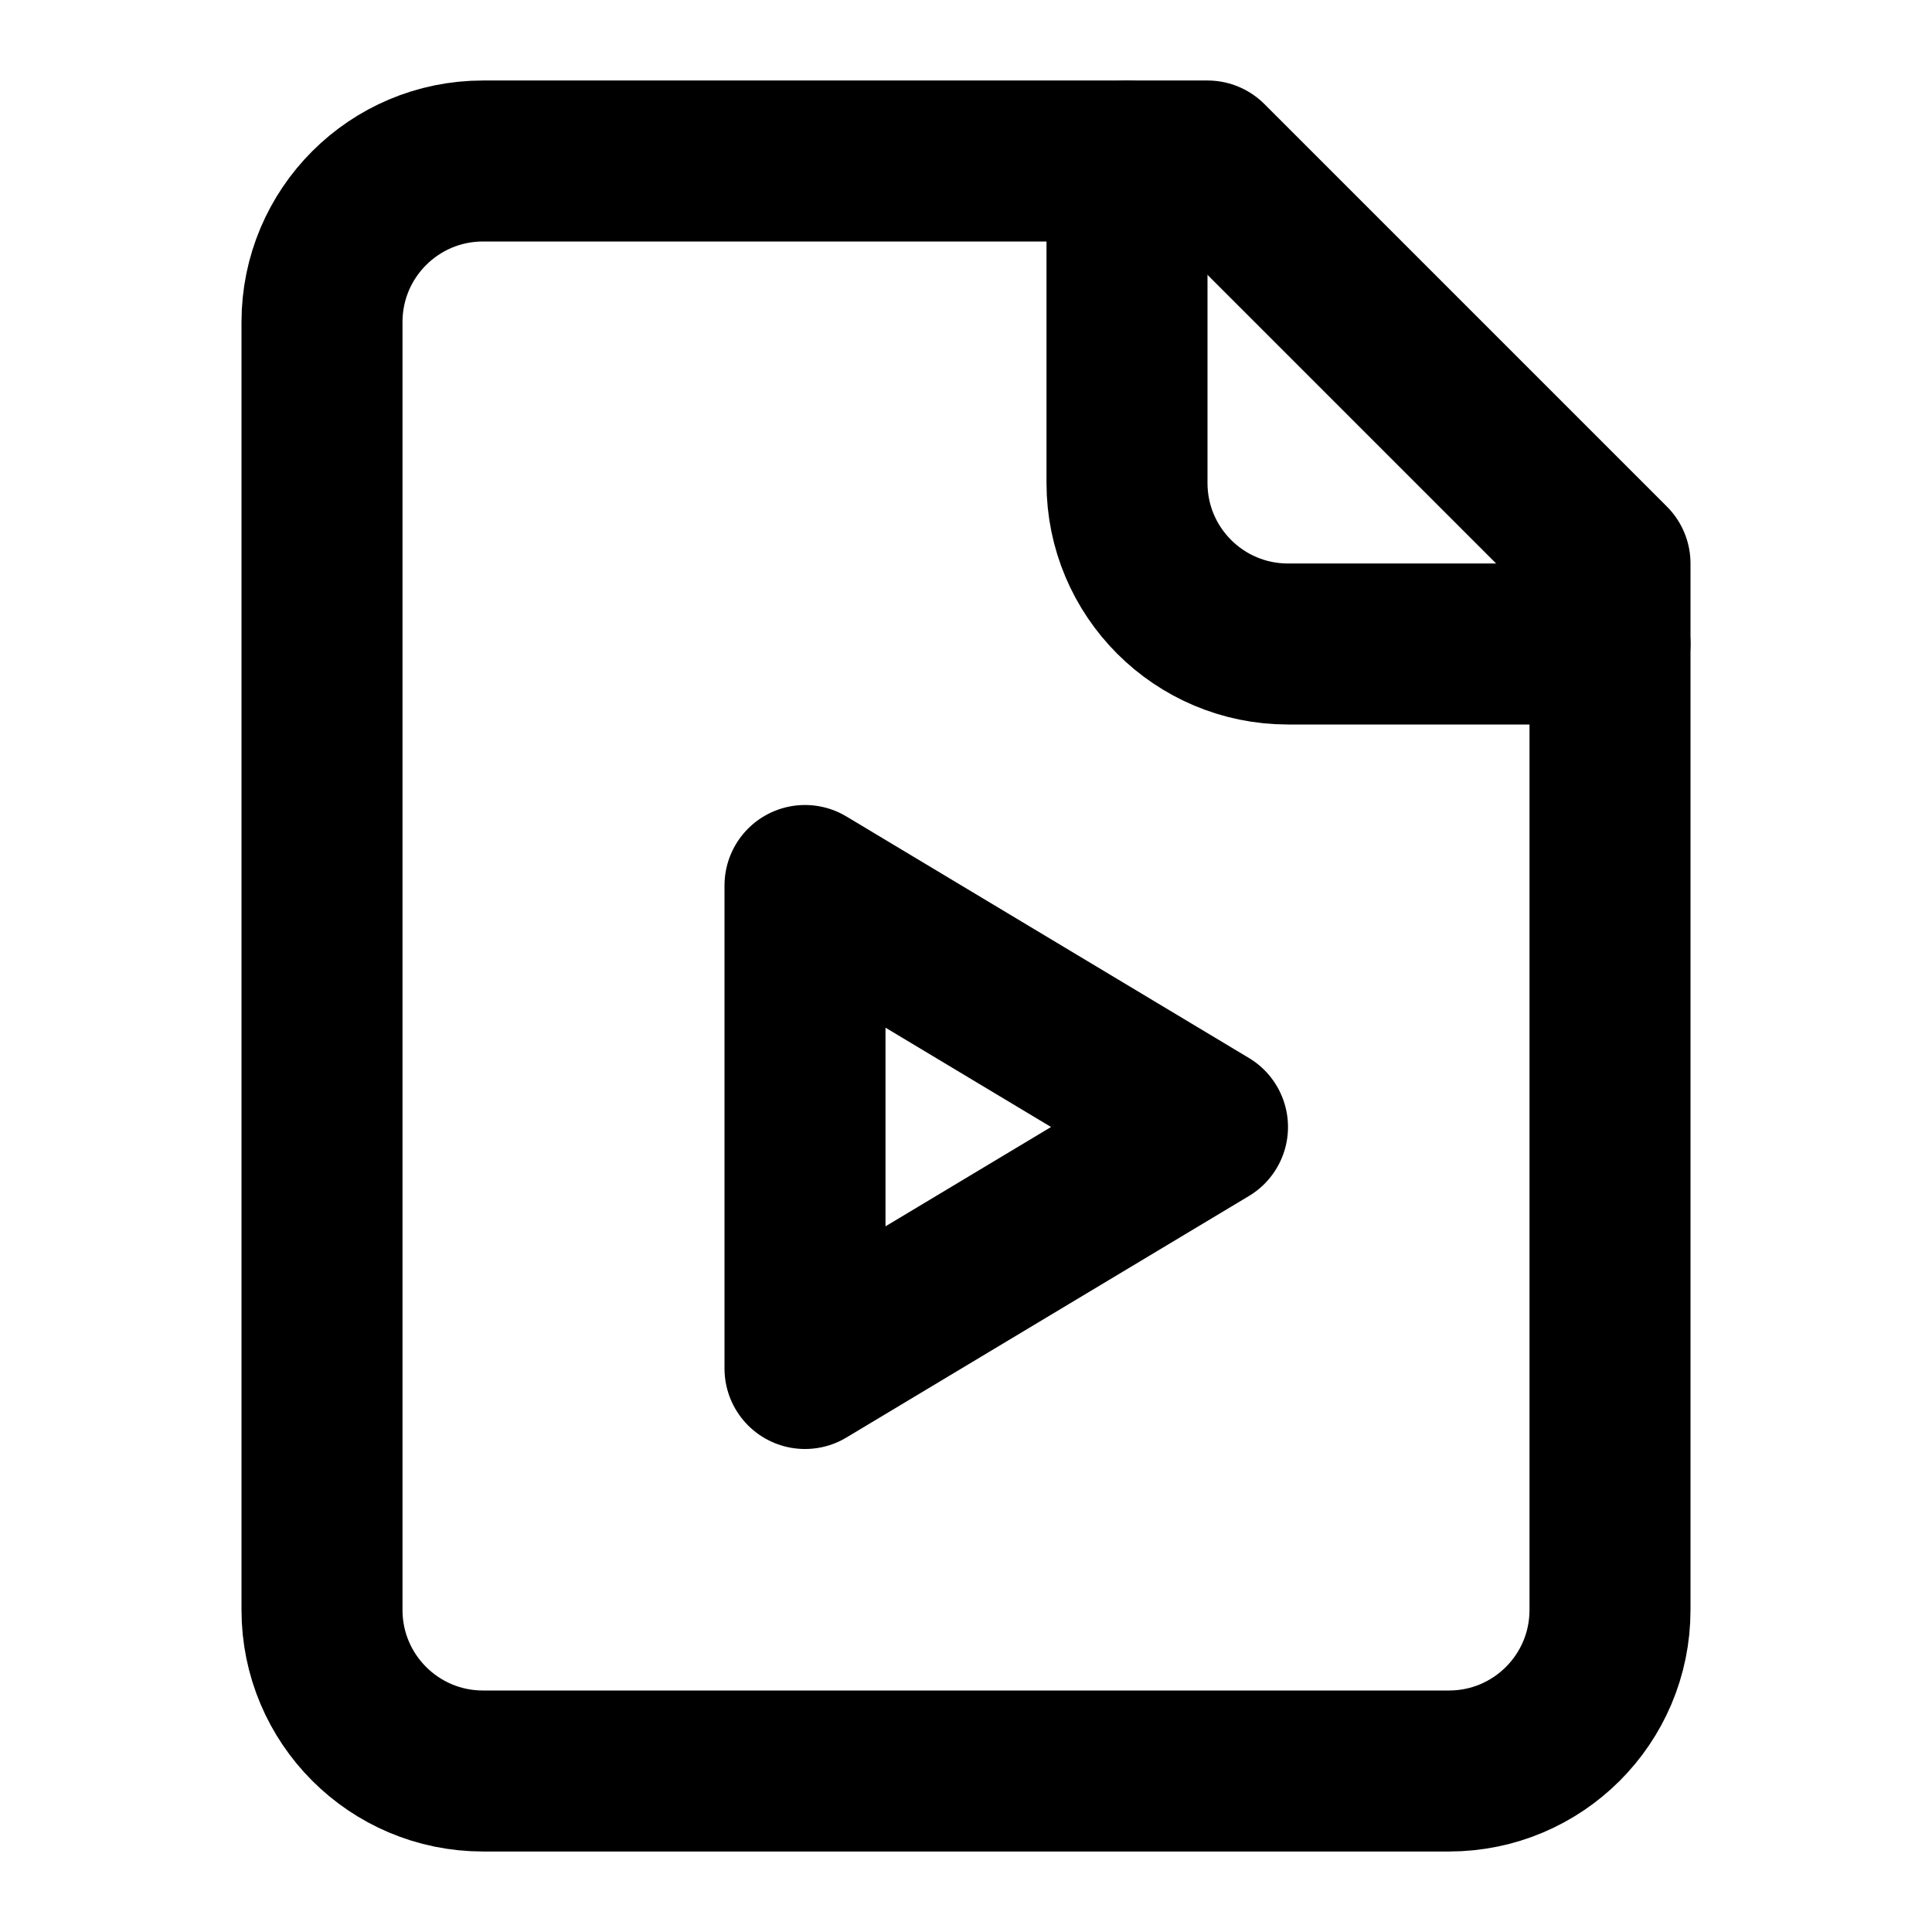
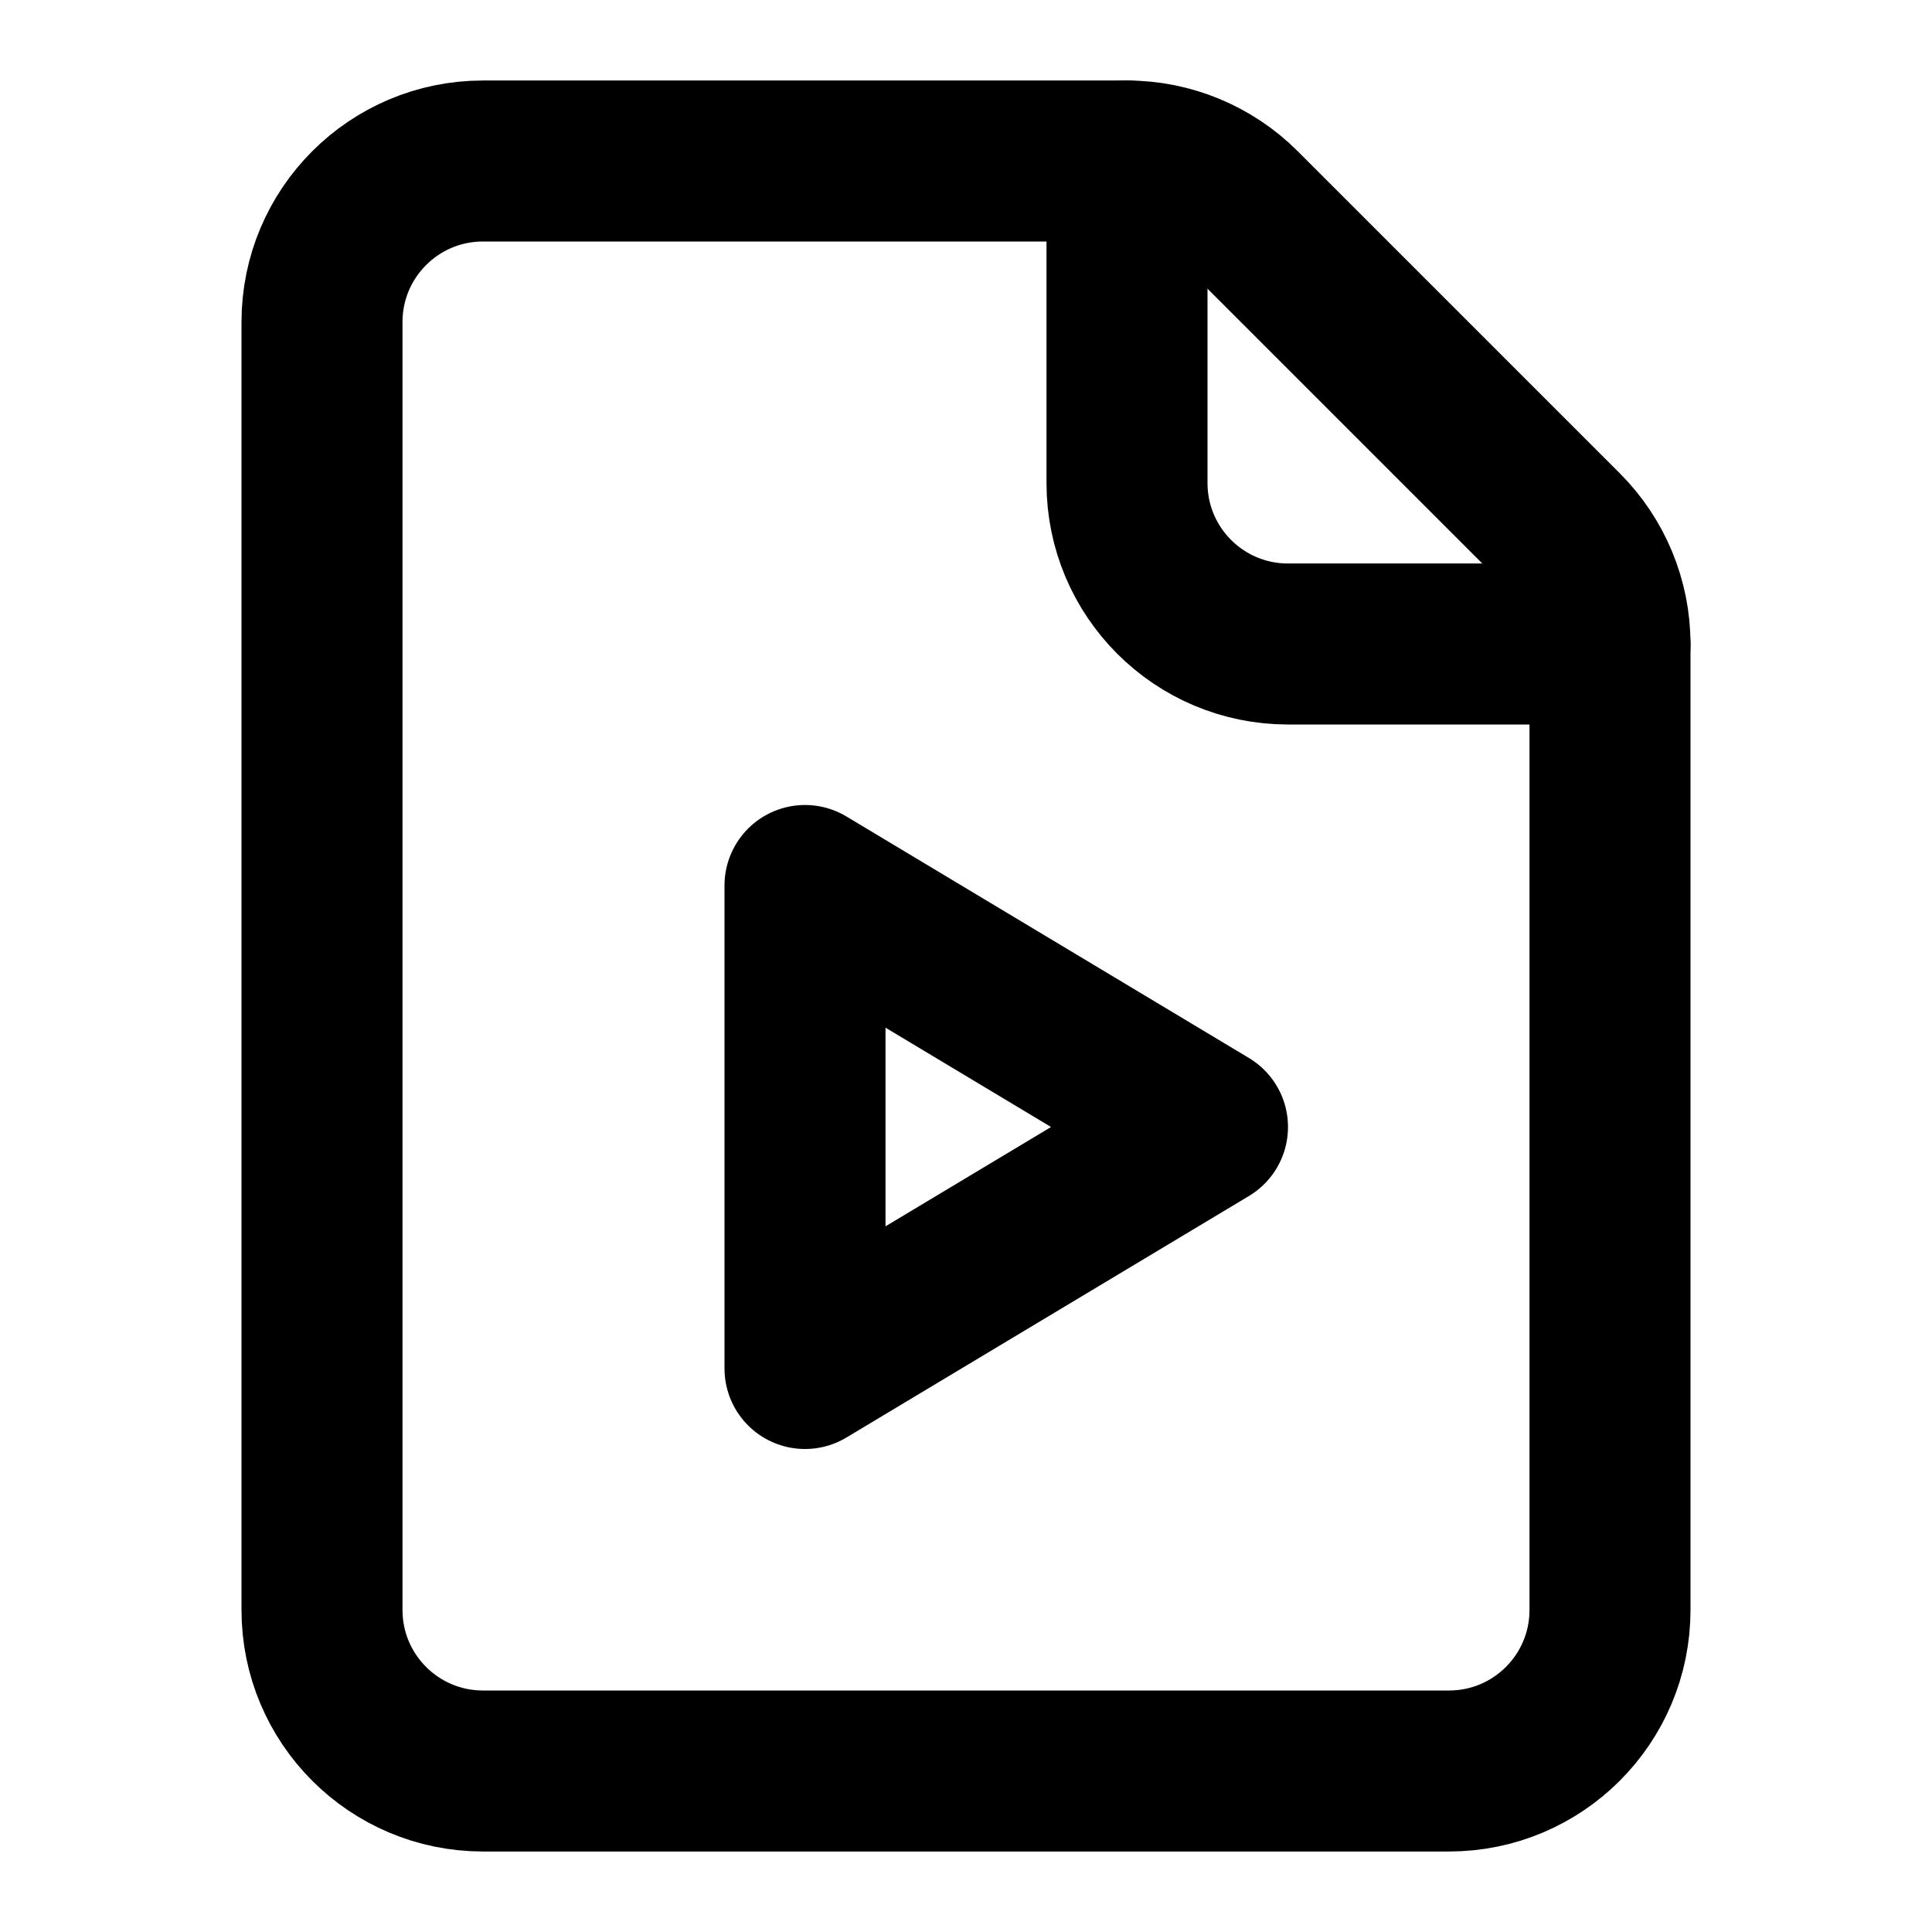
<svg xmlns="http://www.w3.org/2000/svg" width="24" height="24" viewBox="0 0 24 24" fill="none" stroke="currentColor" stroke-width="2" stroke-linecap="round" stroke-linejoin="round">
-   <path d="M15 2H6a2 2 0 0 0-2 2v16a2 2 0 0 0 2 2h12a2 2 0 0 0 2-2V7Z" />
+   <path d="M6 2a2 2 0 0 0-2 2v16a2 2 0 0 0 2 2h12a2 2 0 0 0 2-2V8a2 2 0 0 0-.586-1.414l-4-4A2 2 0 0 0 14 2z" />
  <path d="M14 2v4a2 2 0 0 0 2 2h4" />
-   <path d="m10 11 5 3-5 3v-6Z" />
+   <path d="m10 11 5 3-5 3z" />
</svg>
